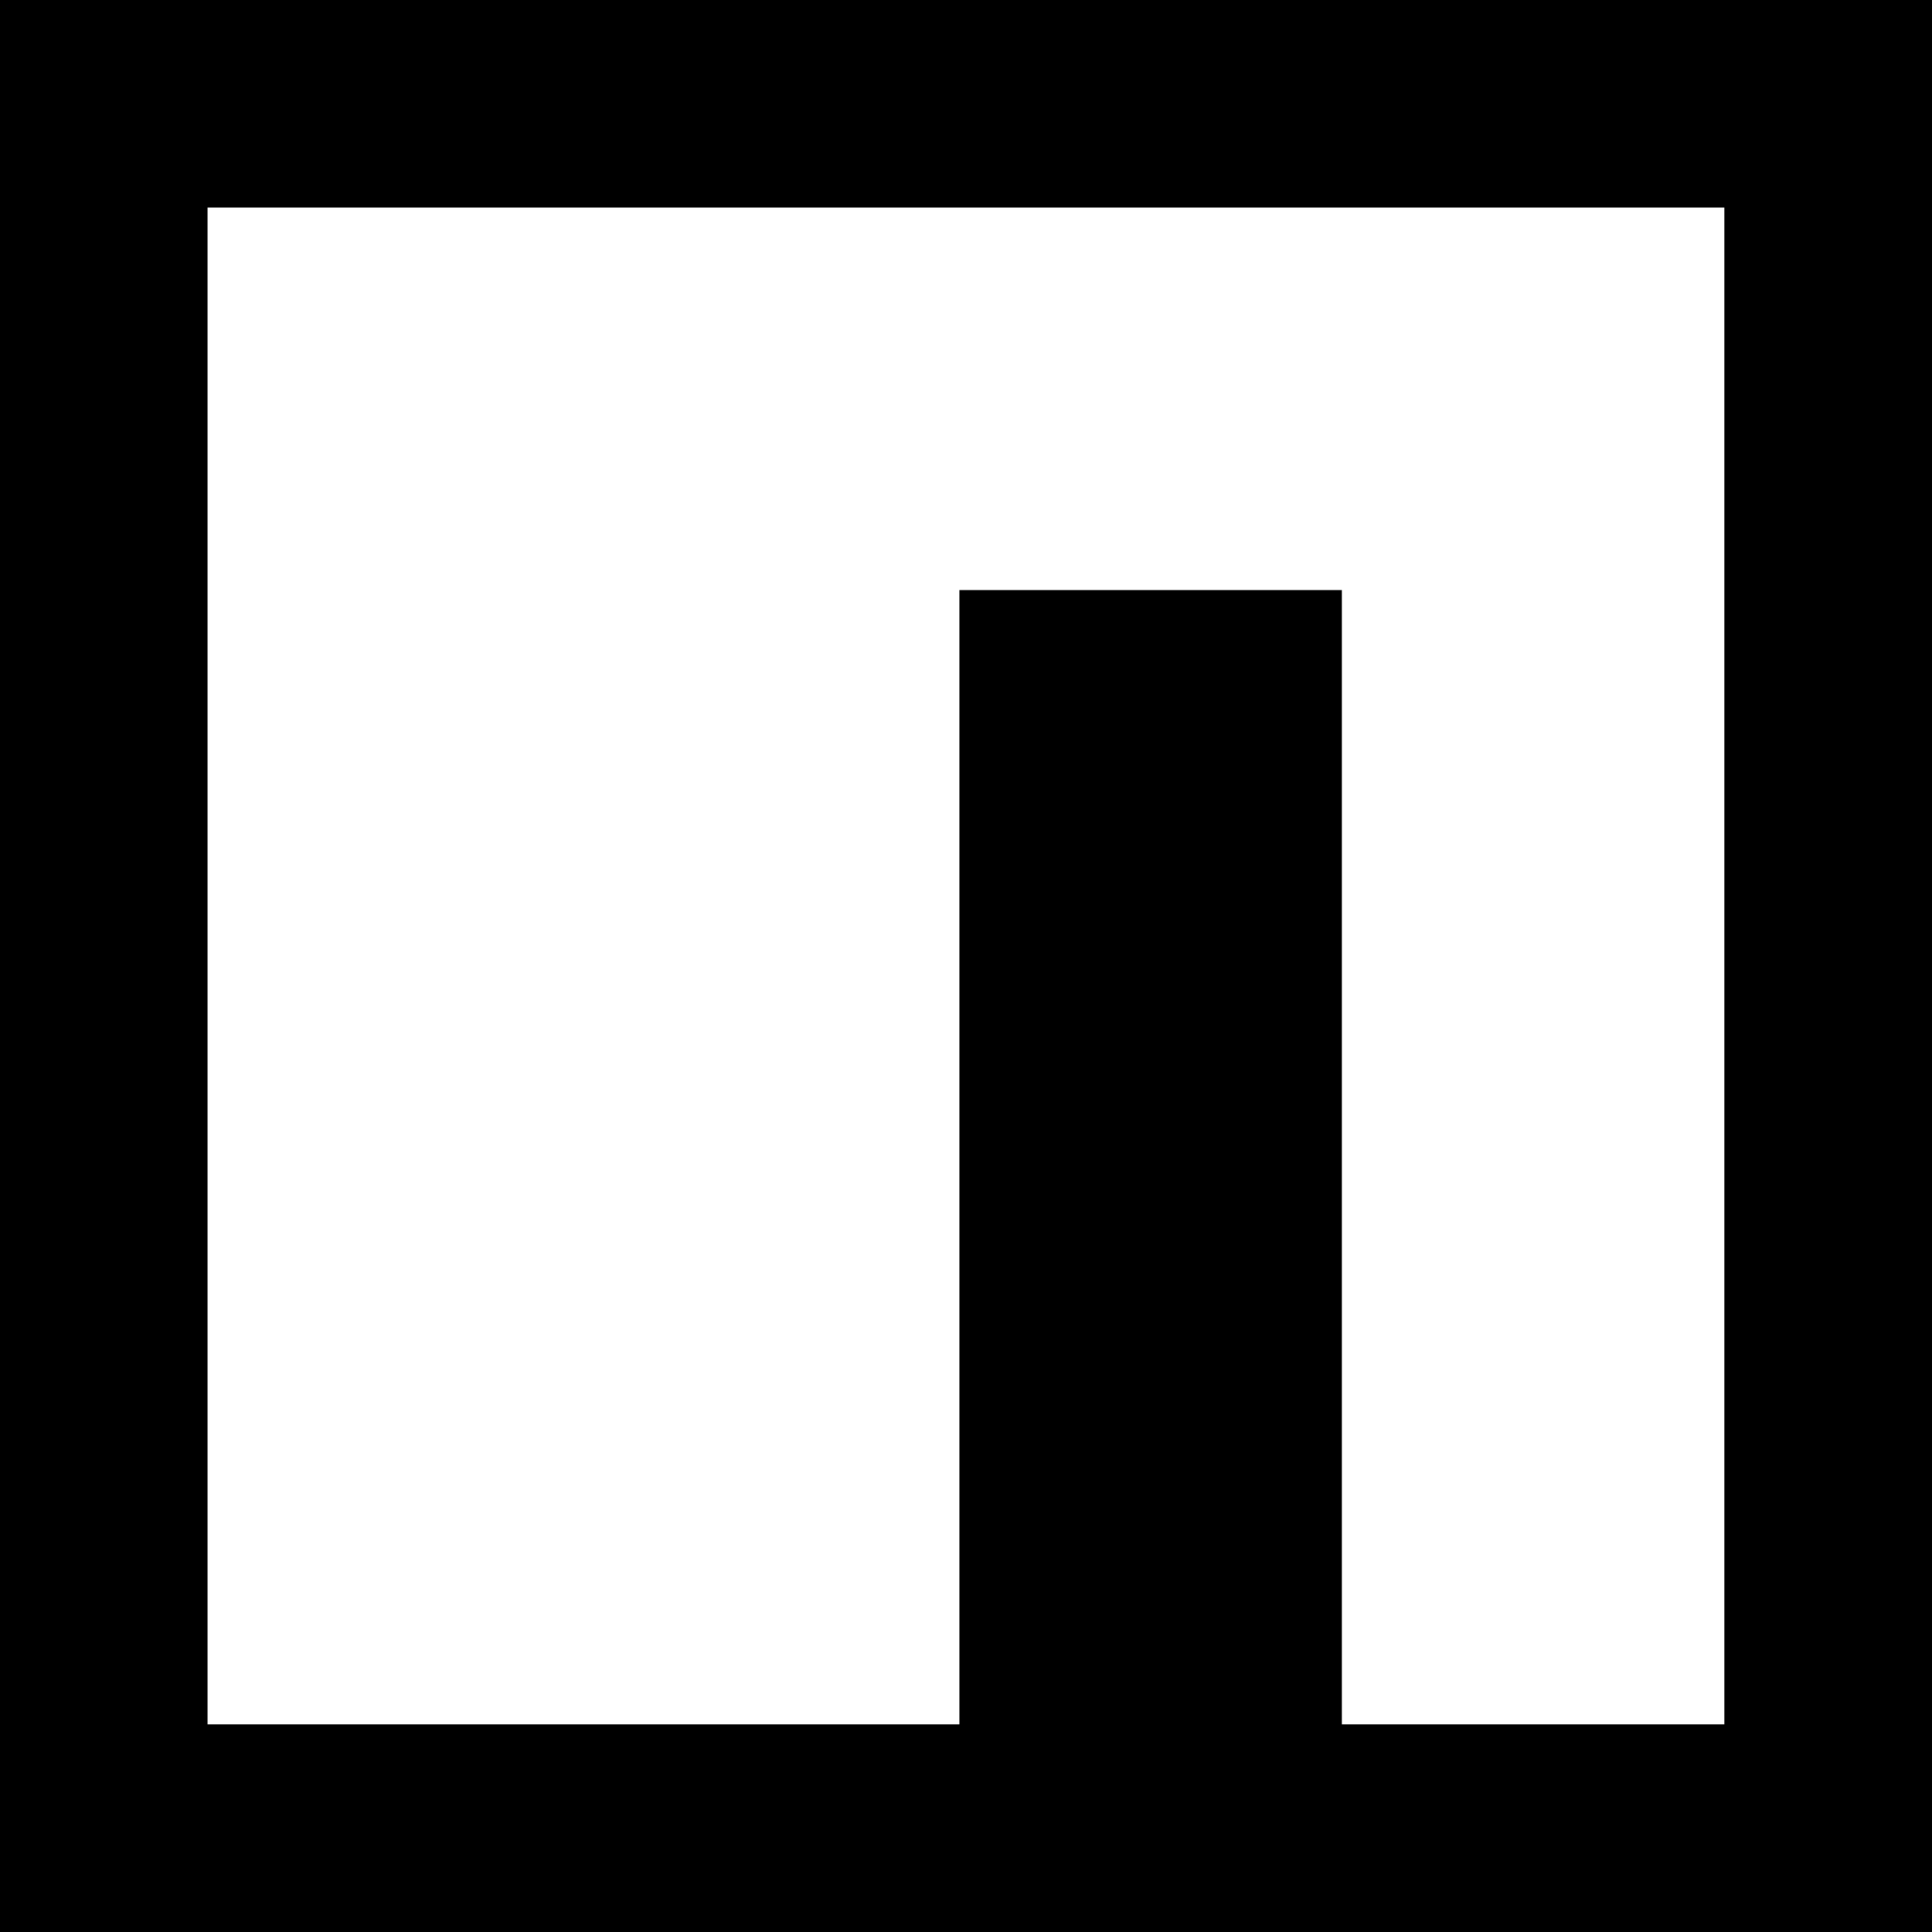
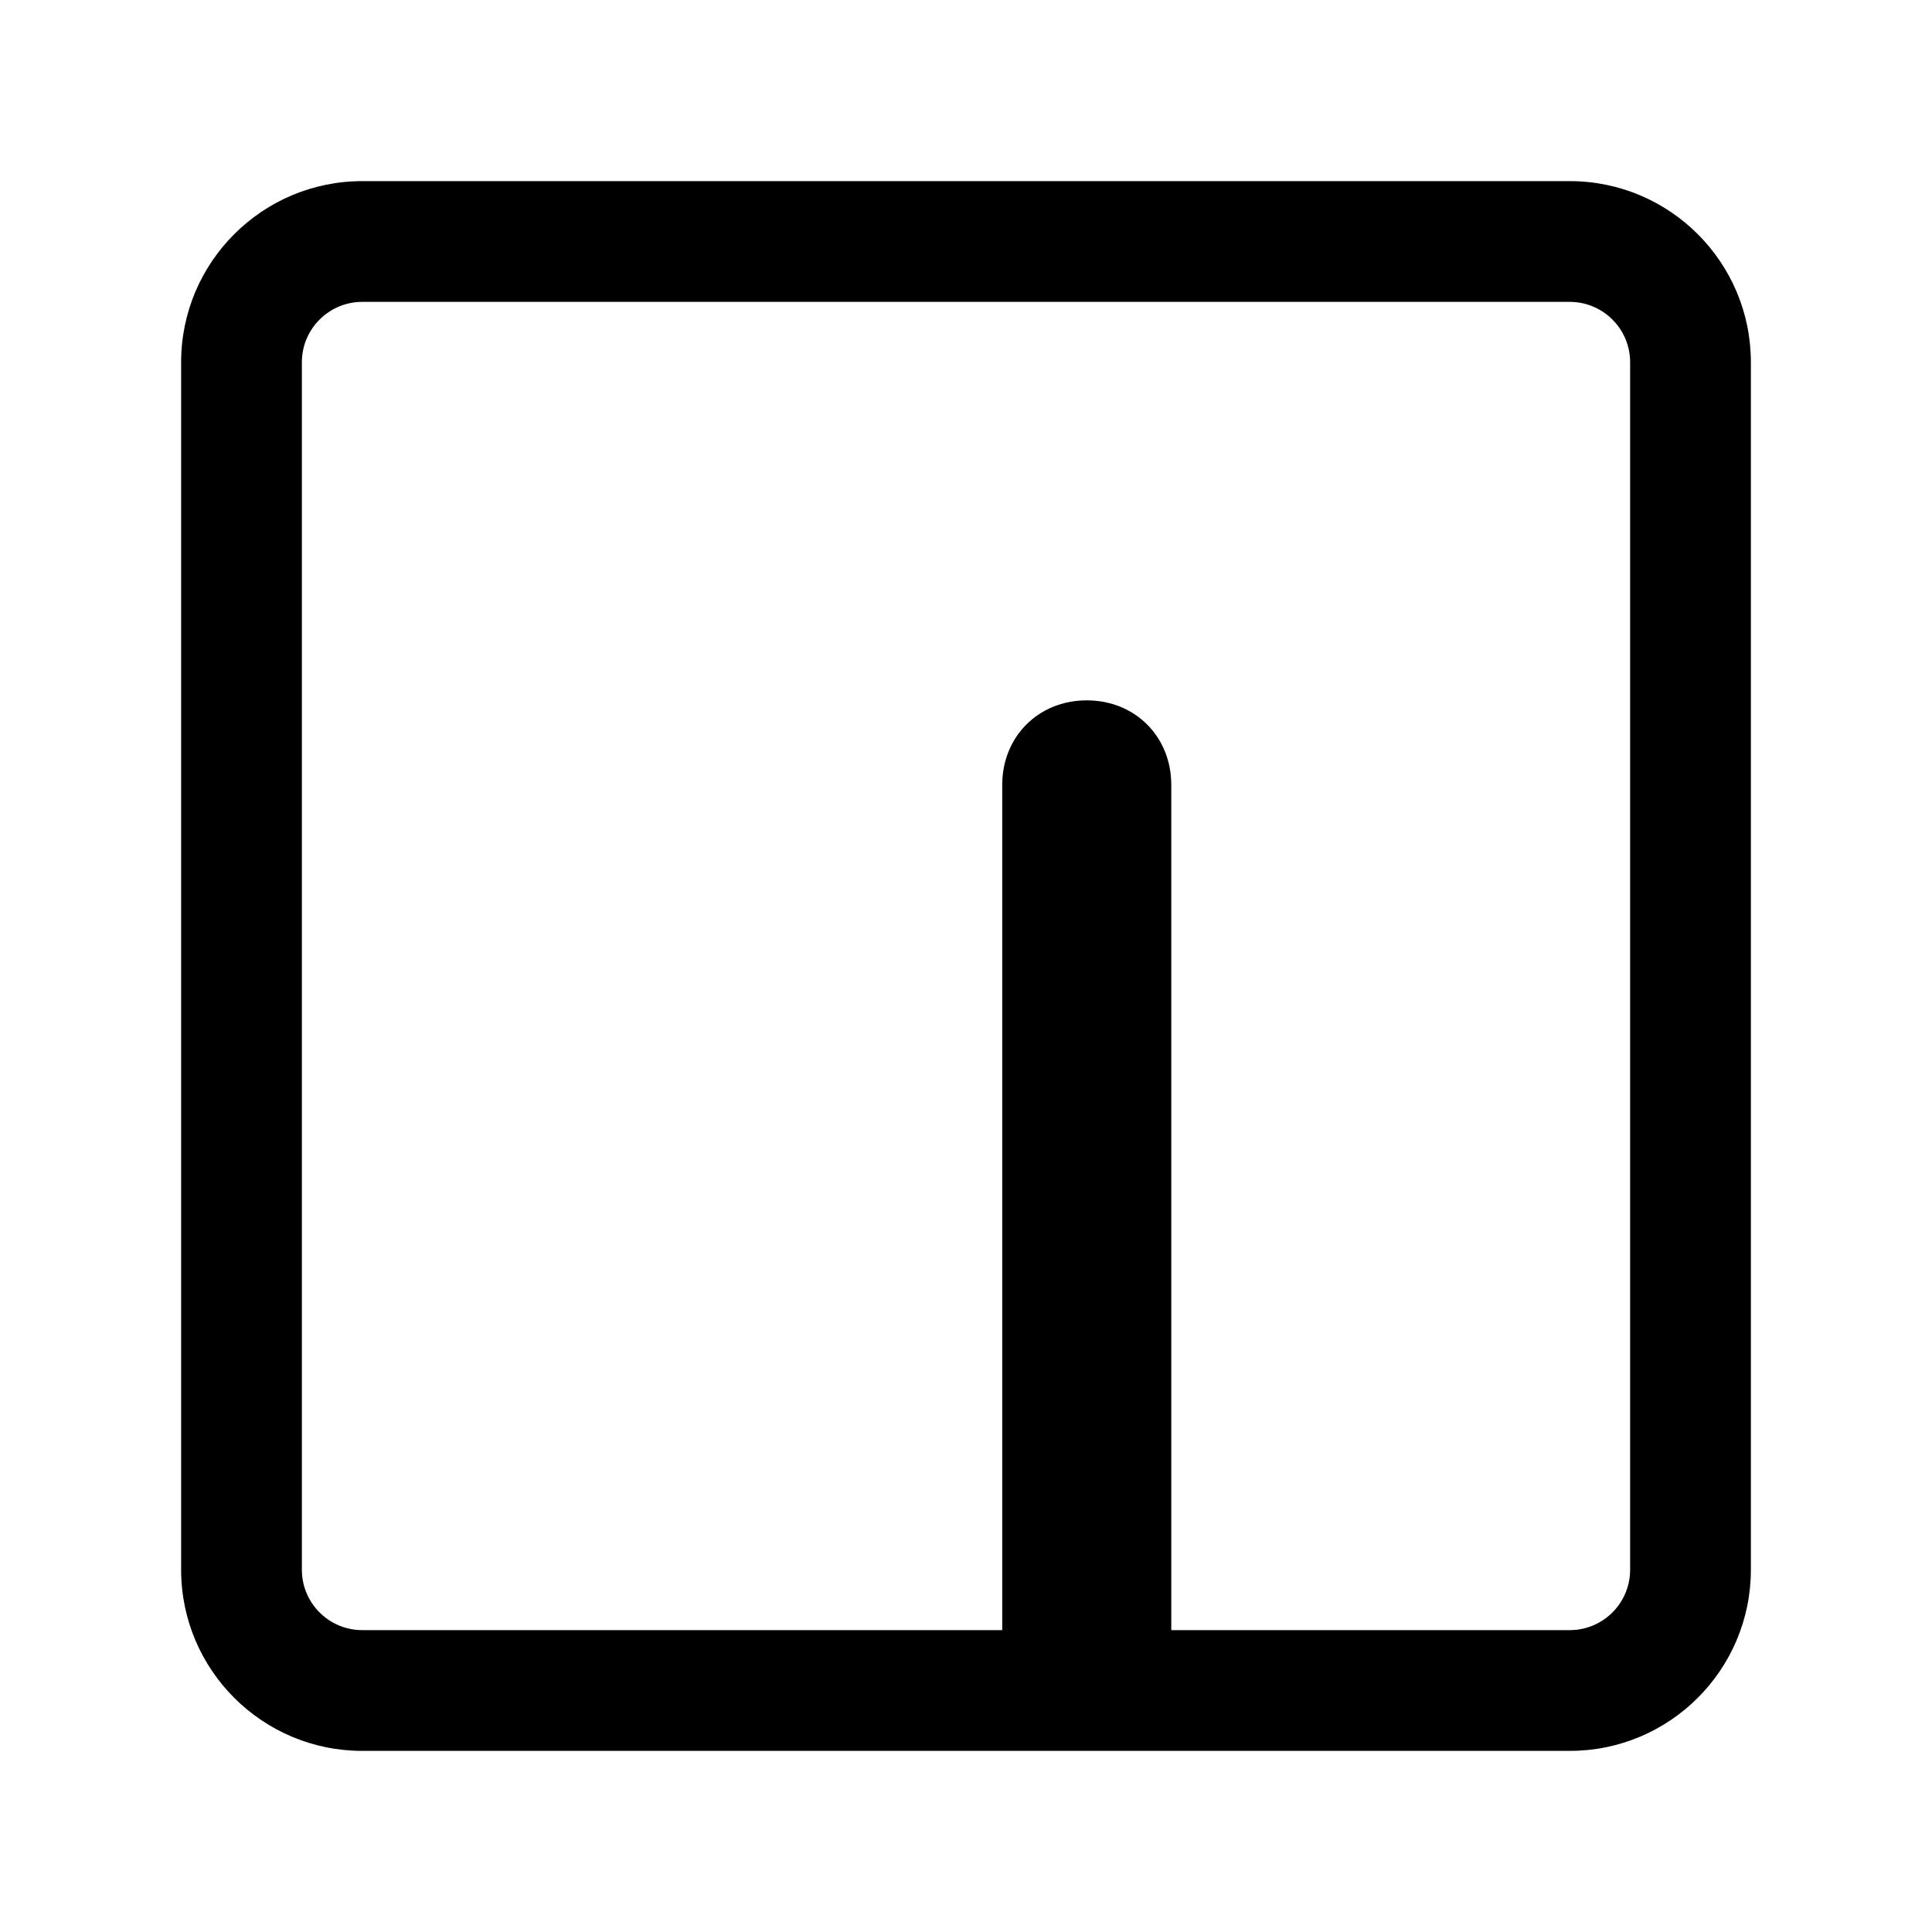
- <svg xmlns="http://www.w3.org/2000/svg" width="800px" height="800px" viewBox="0 0 24 24" fill="none">
-   <path fill-rule="evenodd" clip-rule="evenodd" d="M24 0H0V24H24V0ZM2.578 2.578H21.421V21.421H16.669V7.33H11.918V21.421H2.578V2.578Z" fill="currentColor" />
+ <svg xmlns="http://www.w3.org/2000/svg" width="24" height="24" viewBox="0 0 16 16" fill="none">
+   <path fill-rule="nonzero" clip-rule="nonzero" d="M1.5 3C1.5 2.172 2.172 1.5 3 1.5H13C13.828 1.5 14.5 2.172 14.5 3V13C14.5 13.828 13.828 14.5 13 14.5H3C2.172 14.5 1.5 13.828 1.5 13V3ZM3 2.5C2.724 2.5 2.5 2.724 2.5 3V13C2.5 13.276 2.724 13.5 3 13.5H8.3V6.5C8.3 6.1 8.6 5.8 9 5.8C9.4 5.8 9.7 6.1 9.7 6.5V13.5H13C13.276 13.5 13.5 13.276 13.5 13V3C13.5 2.724 13.276 2.5 13 2.5H3Z" fill="currentColor" />
</svg>
